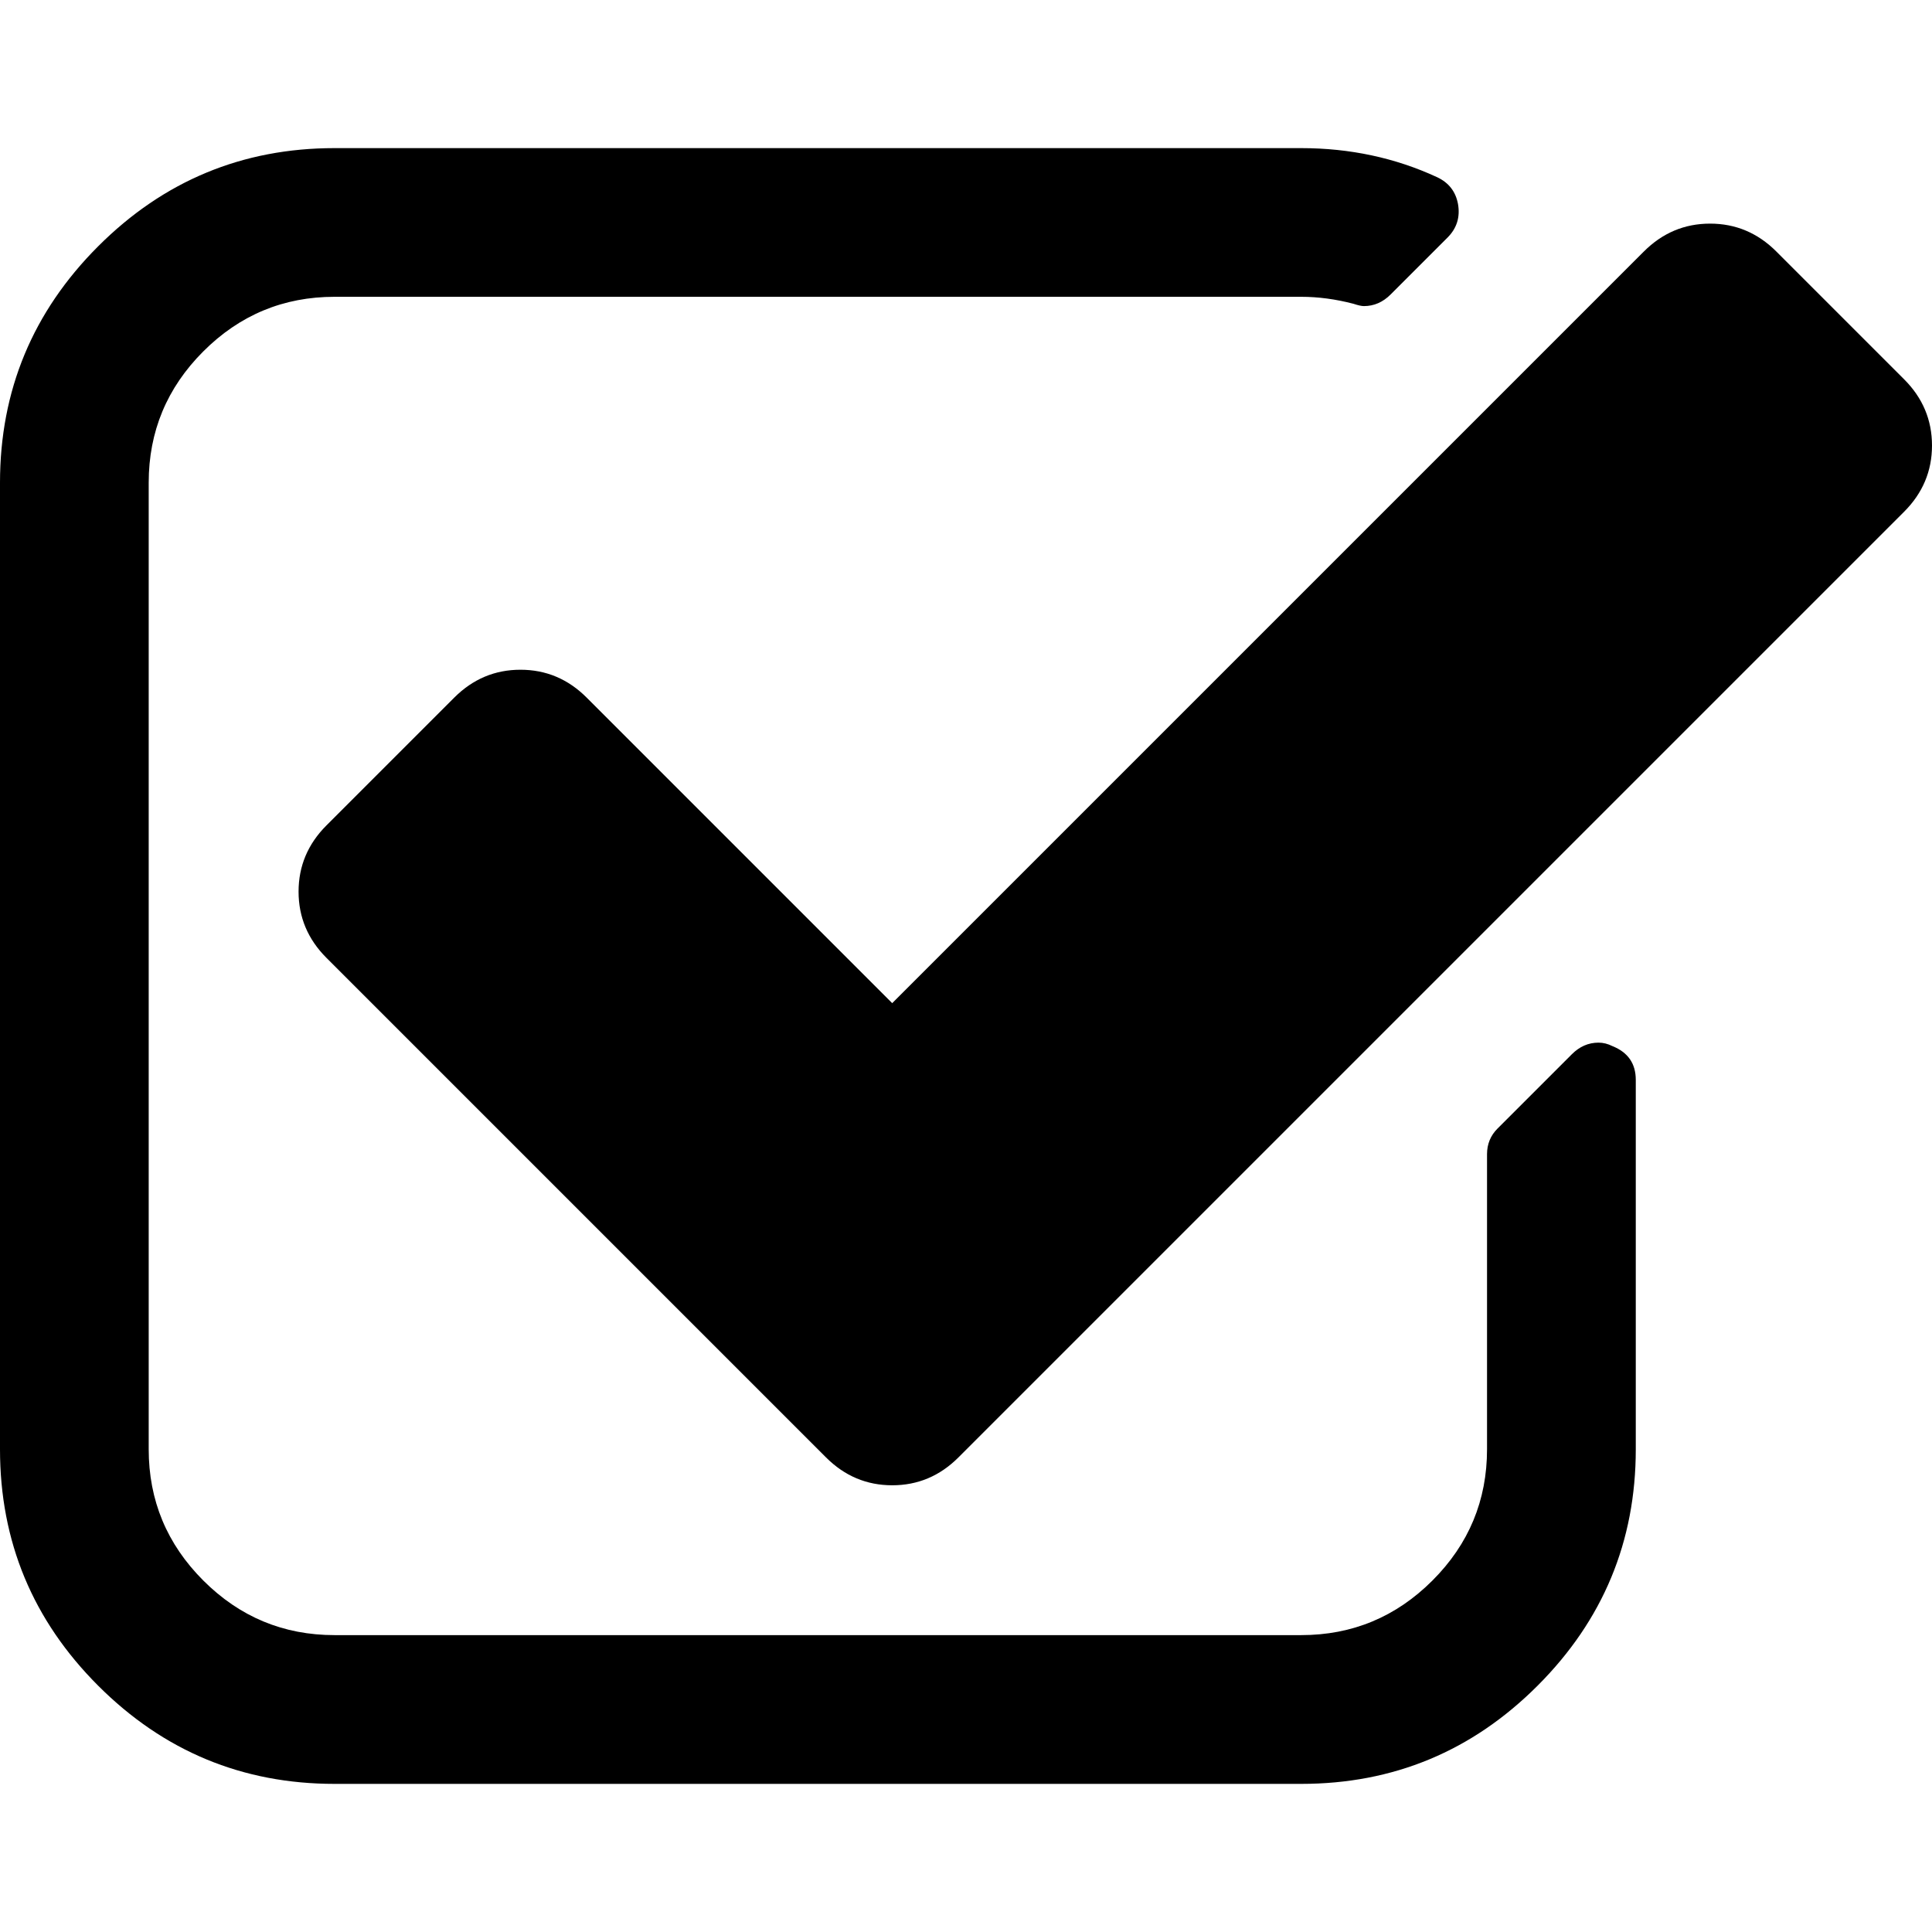
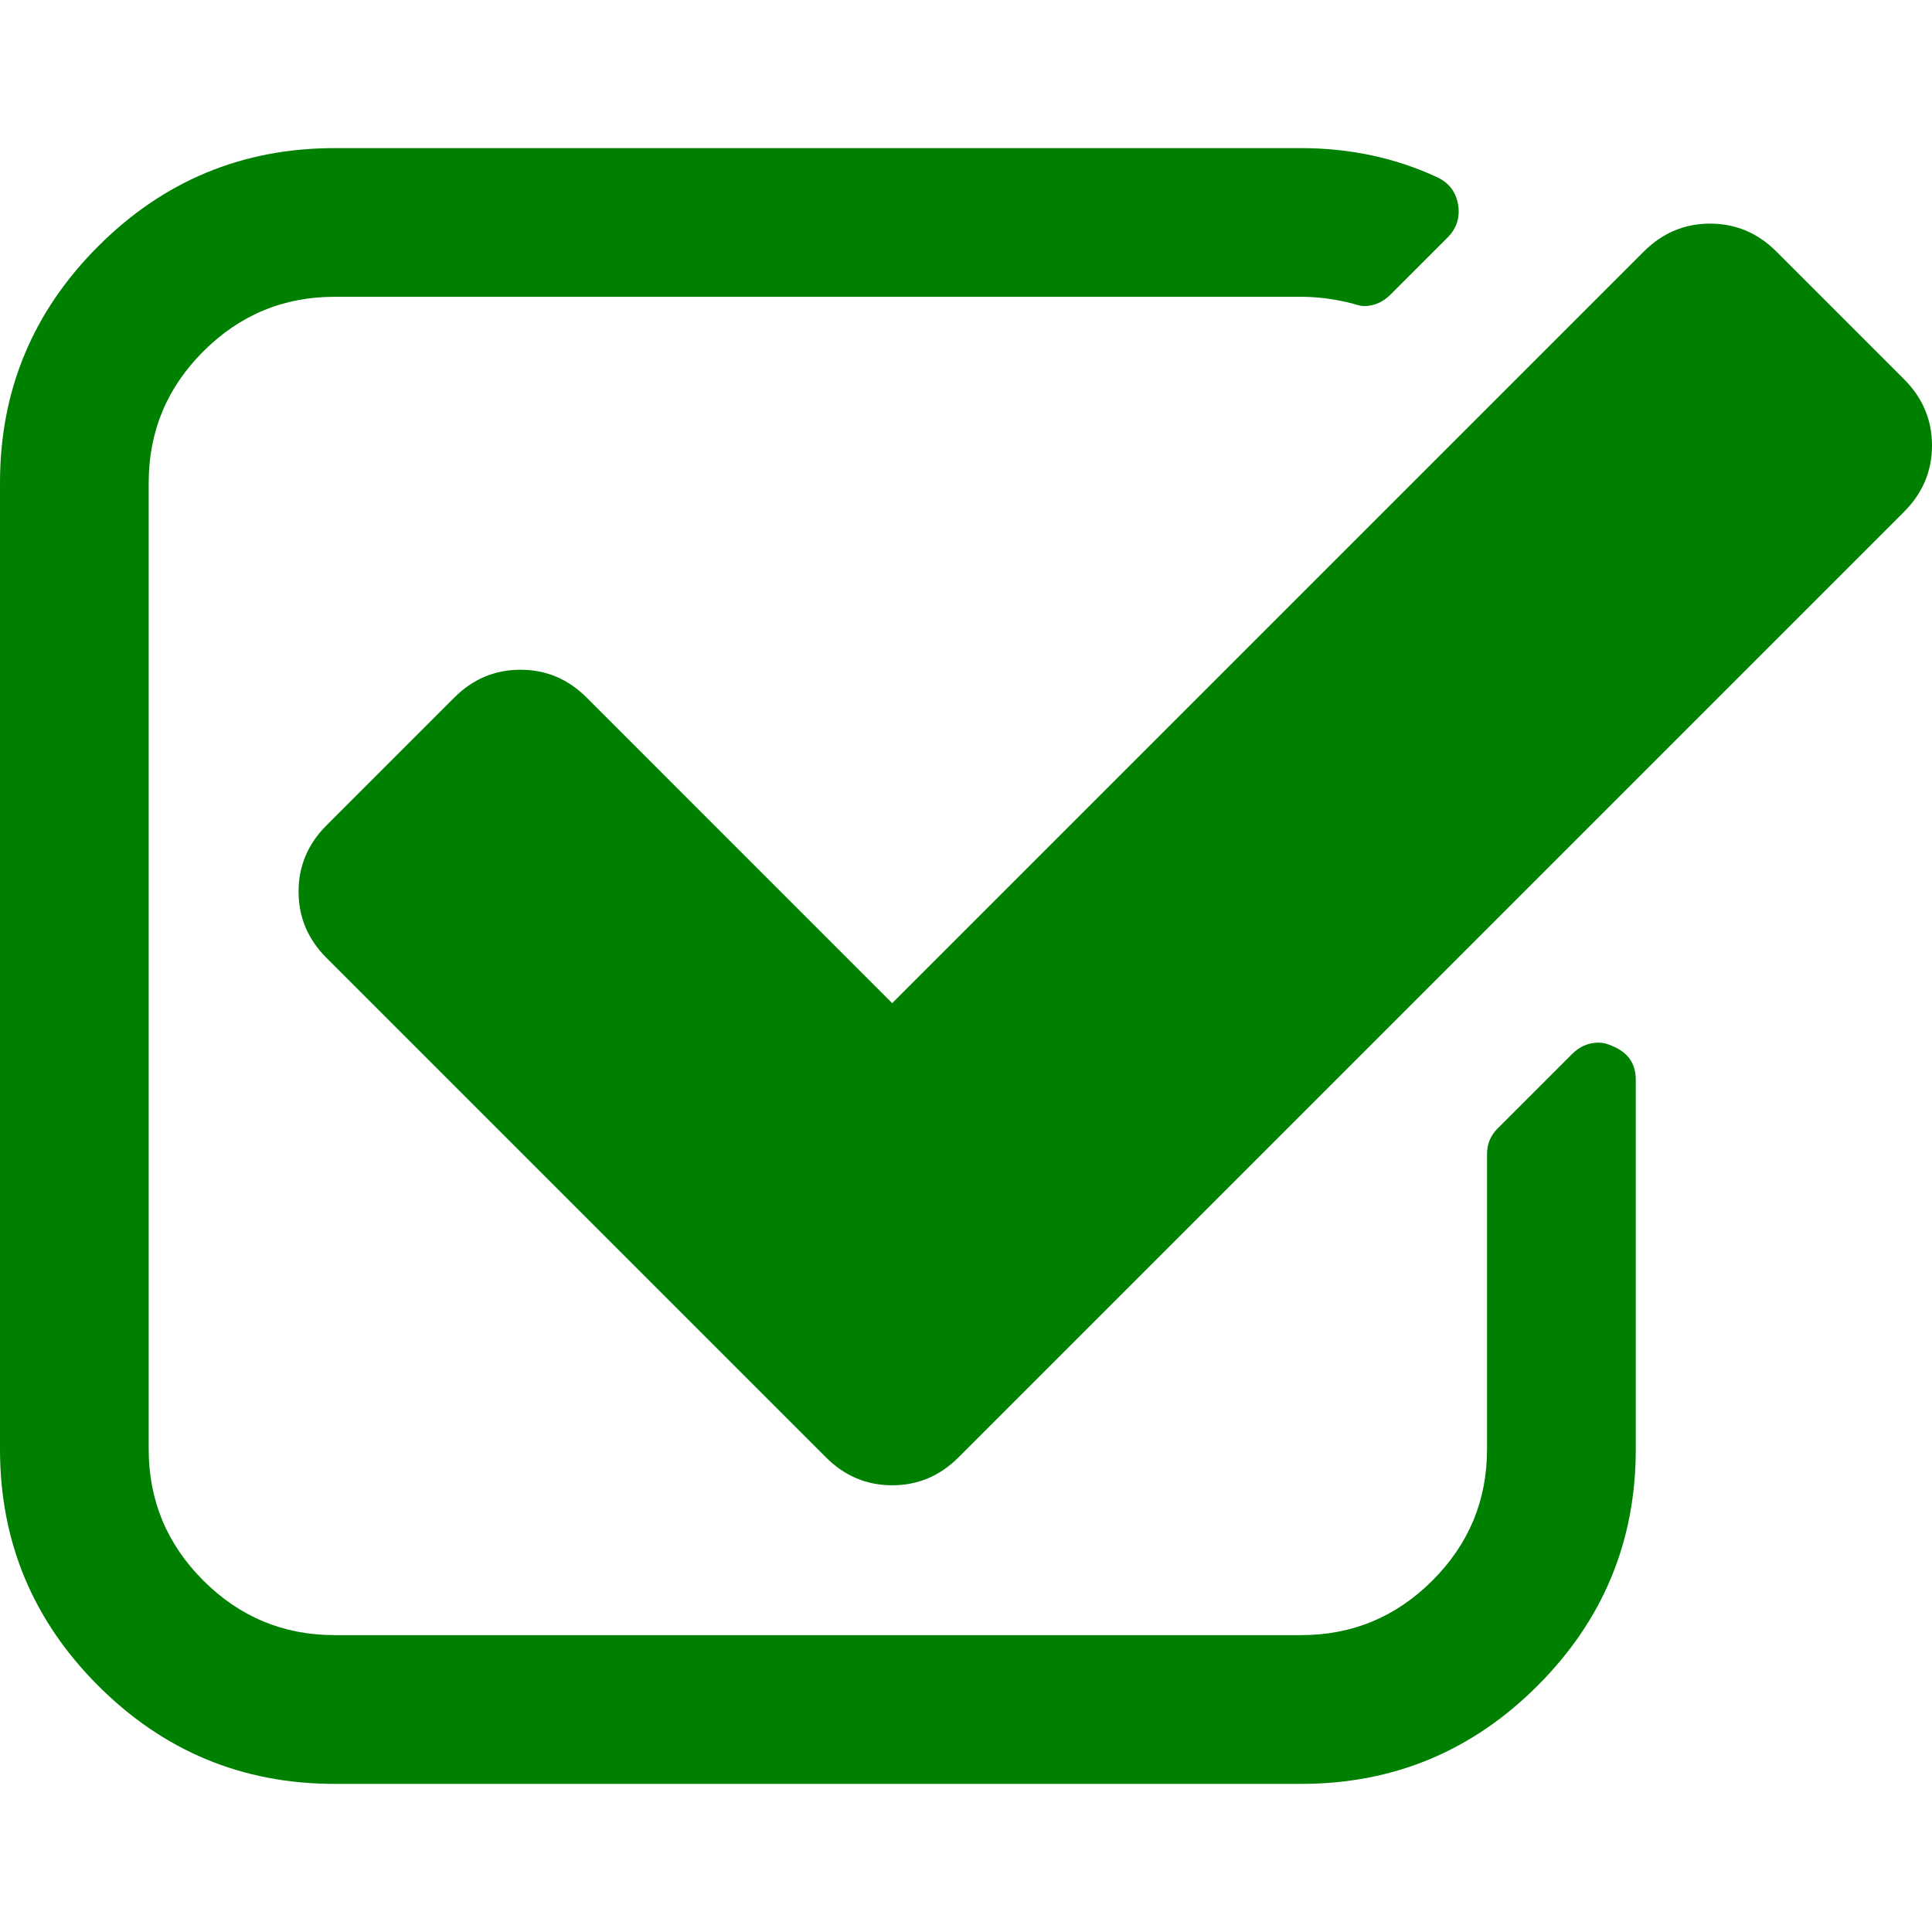
<svg xmlns="http://www.w3.org/2000/svg" version="1.1" id="Capa_1" x="0px" y="0px" width="474.8px" height="474.801px" viewBox="0 0 474.8 474.801" style="enable-background:new 0 0 474.8 474.801;" xml:space="preserve">
  <g>
    <g>
-       <path d="M396.283,257.097c-1.14-0.575-2.282-0.862-3.433-0.862c-2.478,0-4.661,0.951-6.563,2.857l-18.274,18.271    c-1.708,1.715-2.566,3.806-2.566,6.283v72.513c0,12.565-4.463,23.314-13.415,32.264c-8.945,8.945-19.701,13.418-32.264,13.418    H82.226c-12.564,0-23.319-4.473-32.264-13.418c-8.947-8.949-13.418-19.698-13.418-32.264V118.622    c0-12.562,4.471-23.316,13.418-32.264c8.945-8.946,19.7-13.418,32.264-13.418H319.77c4.188,0,8.47,0.571,12.847,1.714    c1.143,0.378,1.999,0.571,2.563,0.571c2.478,0,4.668-0.949,6.57-2.852l13.99-13.99c2.282-2.281,3.142-5.043,2.566-8.276    c-0.571-3.046-2.286-5.236-5.141-6.567c-10.272-4.752-21.412-7.139-33.403-7.139H82.226c-22.65,0-42.018,8.042-58.102,24.126    C8.042,76.613,0,95.978,0,118.629v237.543c0,22.647,8.042,42.014,24.125,58.098c16.084,16.088,35.452,24.13,58.102,24.13h237.541    c22.647,0,42.017-8.042,58.101-24.13c16.085-16.084,24.134-35.45,24.134-58.098v-90.797    C402.001,261.381,400.088,258.623,396.283,257.097z" />
-       <path d="M467.95,93.216l-31.409-31.409c-4.568-4.567-9.996-6.851-16.279-6.851c-6.275,0-11.707,2.284-16.271,6.851    L219.265,246.532l-75.084-75.089c-4.569-4.57-9.995-6.851-16.274-6.851c-6.28,0-11.704,2.281-16.274,6.851l-31.405,31.405    c-4.568,4.568-6.854,9.994-6.854,16.277c0,6.28,2.286,11.704,6.854,16.274l122.767,122.767c4.569,4.571,9.995,6.851,16.274,6.851    c6.279,0,11.704-2.279,16.274-6.851l232.404-232.403c4.565-4.567,6.854-9.994,6.854-16.274S472.518,97.783,467.95,93.216z" />
+       <path fill="#008000" d="M396.283,257.097c-1.14-0.575-2.282-0.862-3.433-0.862c-2.478,0-4.661,0.951-6.563,2.857l-18.274,18.271    c-1.708,1.715-2.566,3.806-2.566,6.283v72.513c0,12.565-4.463,23.314-13.415,32.264c-8.945,8.945-19.701,13.418-32.264,13.418    H82.226c-12.564,0-23.319-4.473-32.264-13.418c-8.947-8.949-13.418-19.698-13.418-32.264V118.622    c0-12.562,4.471-23.316,13.418-32.264c8.945-8.946,19.7-13.418,32.264-13.418H319.77c4.188,0,8.47,0.571,12.847,1.714    c1.143,0.378,1.999,0.571,2.563,0.571c2.478,0,4.668-0.949,6.57-2.852l13.99-13.99c2.282-2.281,3.142-5.043,2.566-8.276    c-0.571-3.046-2.286-5.236-5.141-6.567c-10.272-4.752-21.412-7.139-33.403-7.139H82.226c-22.65,0-42.018,8.042-58.102,24.126    C8.042,76.613,0,95.978,0,118.629v237.543c0,22.647,8.042,42.014,24.125,58.098c16.084,16.088,35.452,24.13,58.102,24.13h237.541    c22.647,0,42.017-8.042,58.101-24.13c16.085-16.084,24.134-35.45,24.134-58.098v-90.797    C402.001,261.381,400.088,258.623,396.283,257.097z" />
+       <path fill="#008000" d="M467.95,93.216l-31.409-31.409c-4.568-4.567-9.996-6.851-16.279-6.851c-6.275,0-11.707,2.284-16.271,6.851    L219.265,246.532l-75.084-75.089c-4.569-4.57-9.995-6.851-16.274-6.851c-6.28,0-11.704,2.281-16.274,6.851l-31.405,31.405    c-4.568,4.568-6.854,9.994-6.854,16.277c0,6.28,2.286,11.704,6.854,16.274l122.767,122.767c4.569,4.571,9.995,6.851,16.274,6.851    c6.279,0,11.704-2.279,16.274-6.851l232.404-232.403c4.565-4.567,6.854-9.994,6.854-16.274S472.518,97.783,467.95,93.216z" />
    </g>
  </g>
  <g>
</g>
  <g>
</g>
  <g>
</g>
  <g>
</g>
  <g>
</g>
  <g>
</g>
  <g>
</g>
  <g>
</g>
  <g>
</g>
  <g>
</g>
  <g>
</g>
  <g>
</g>
  <g>
</g>
  <g>
</g>
  <g>
</g>
</svg>
